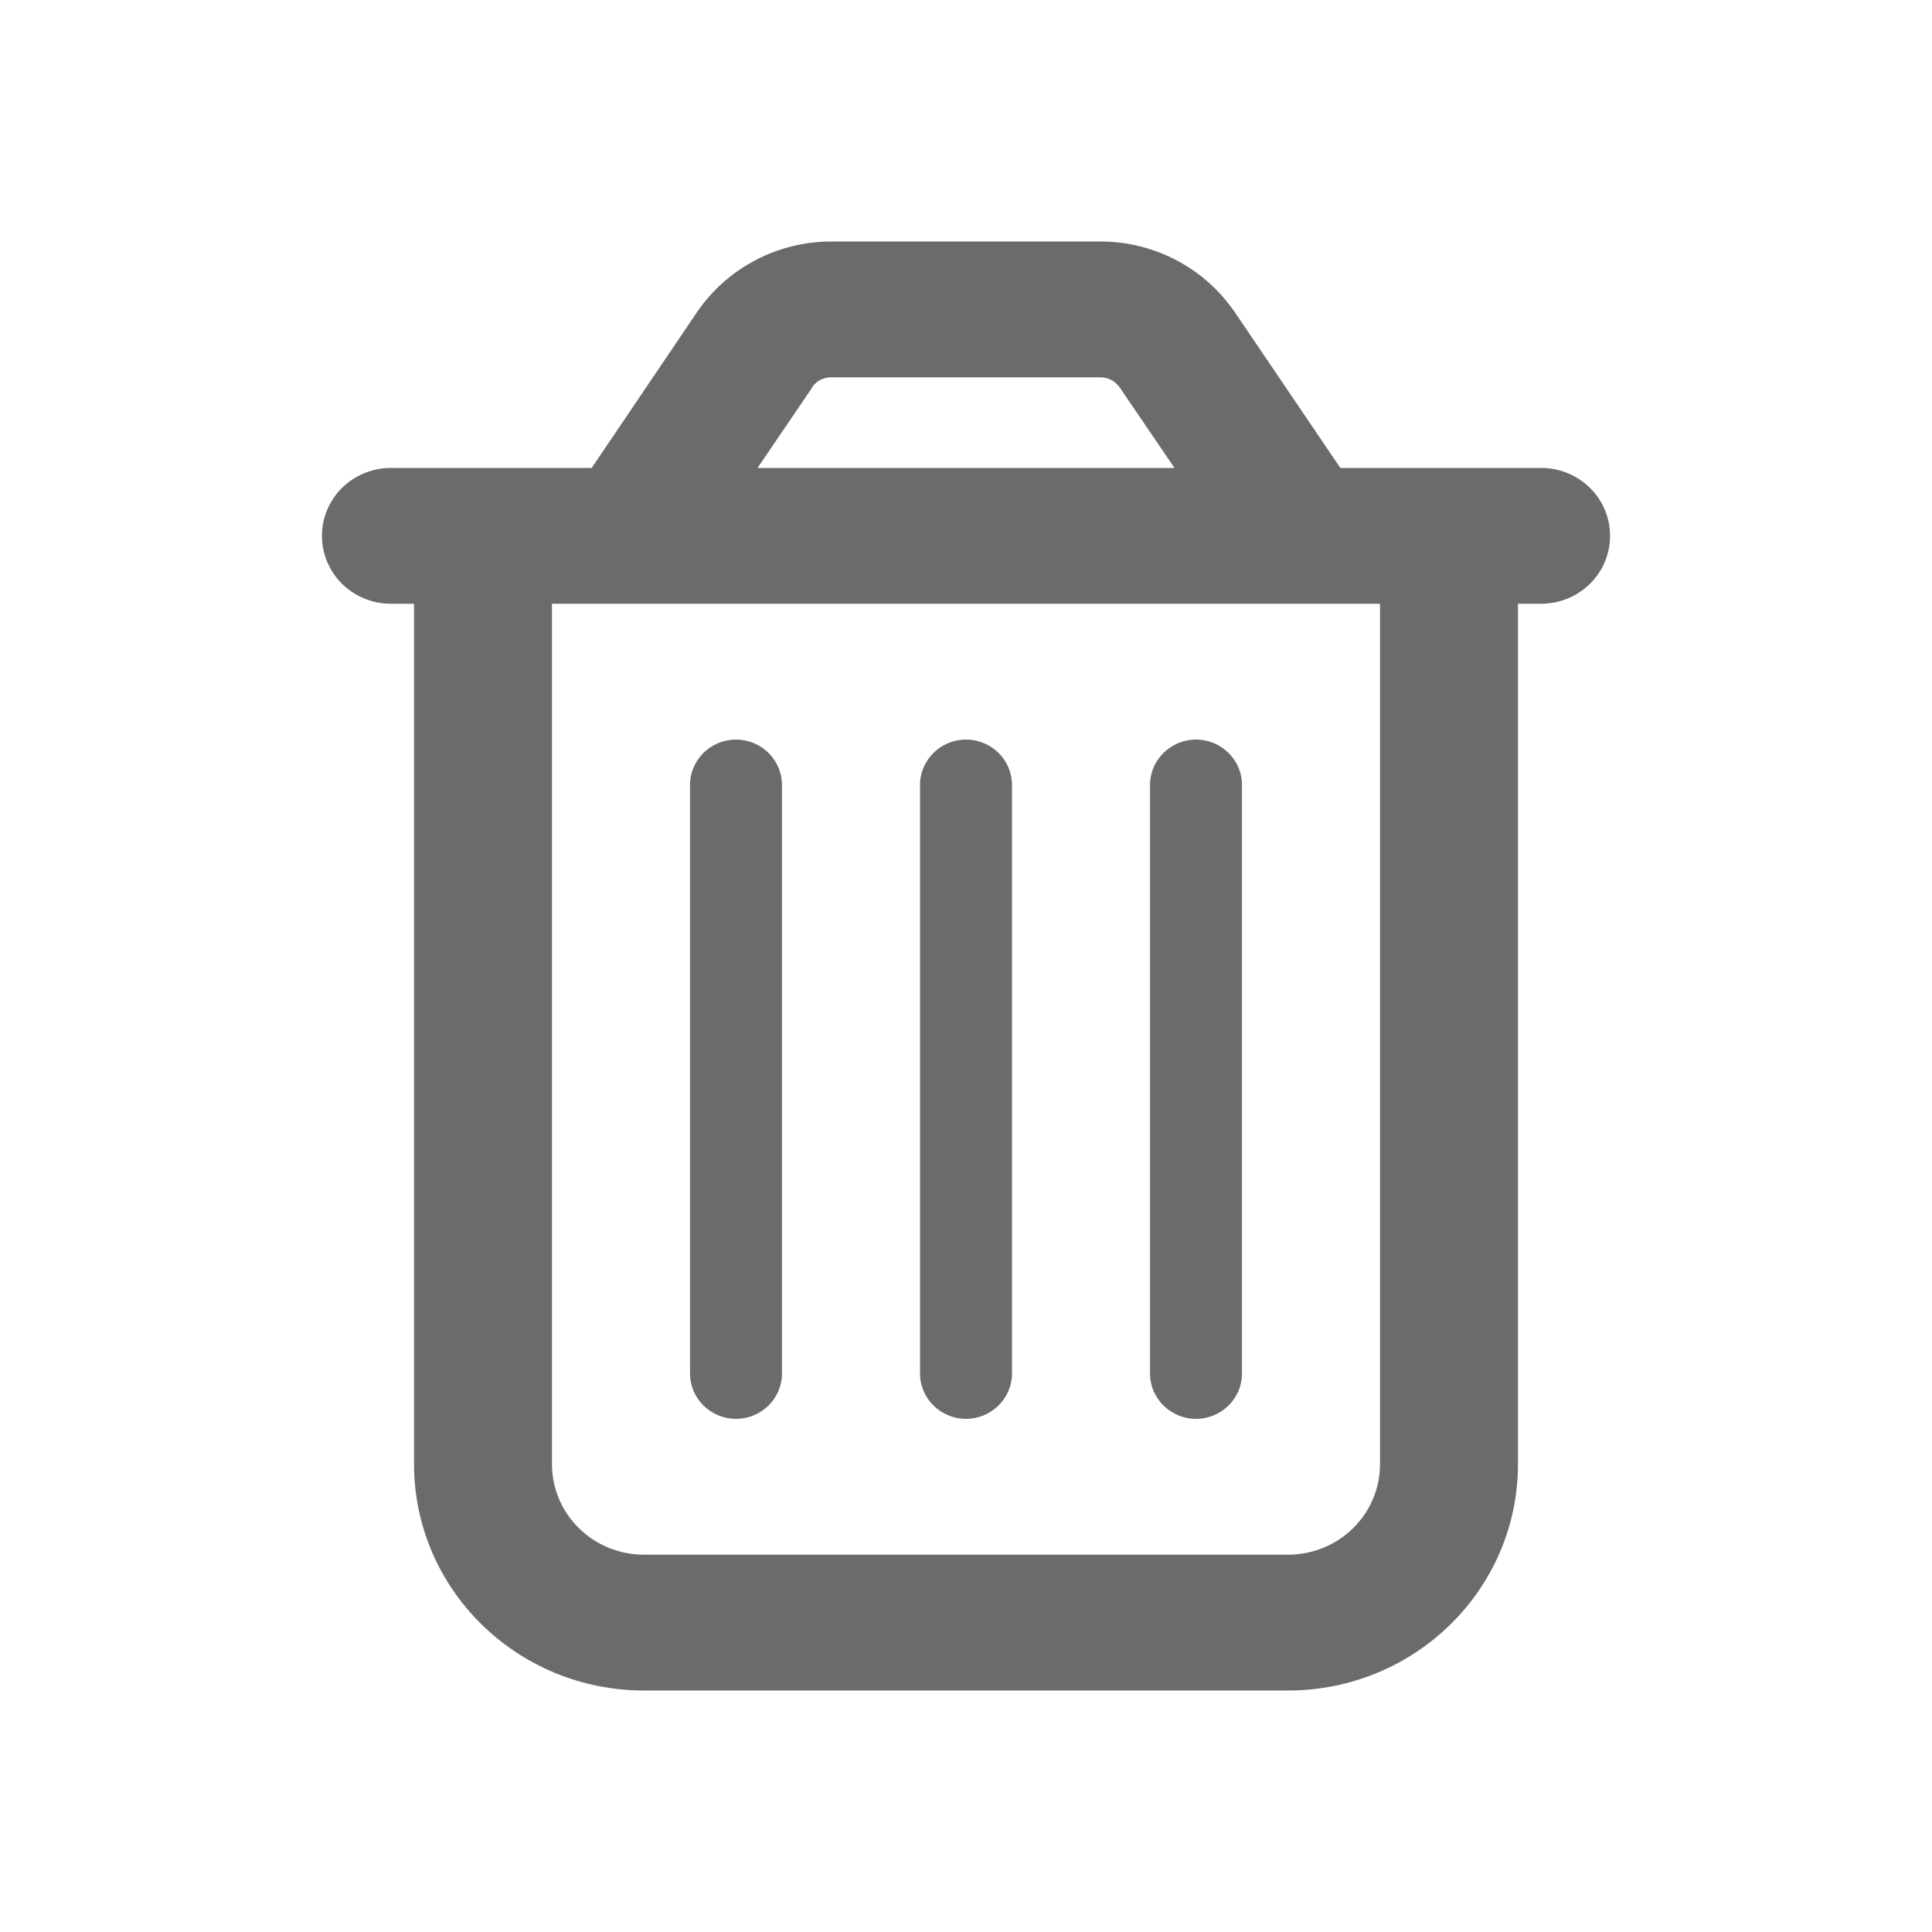
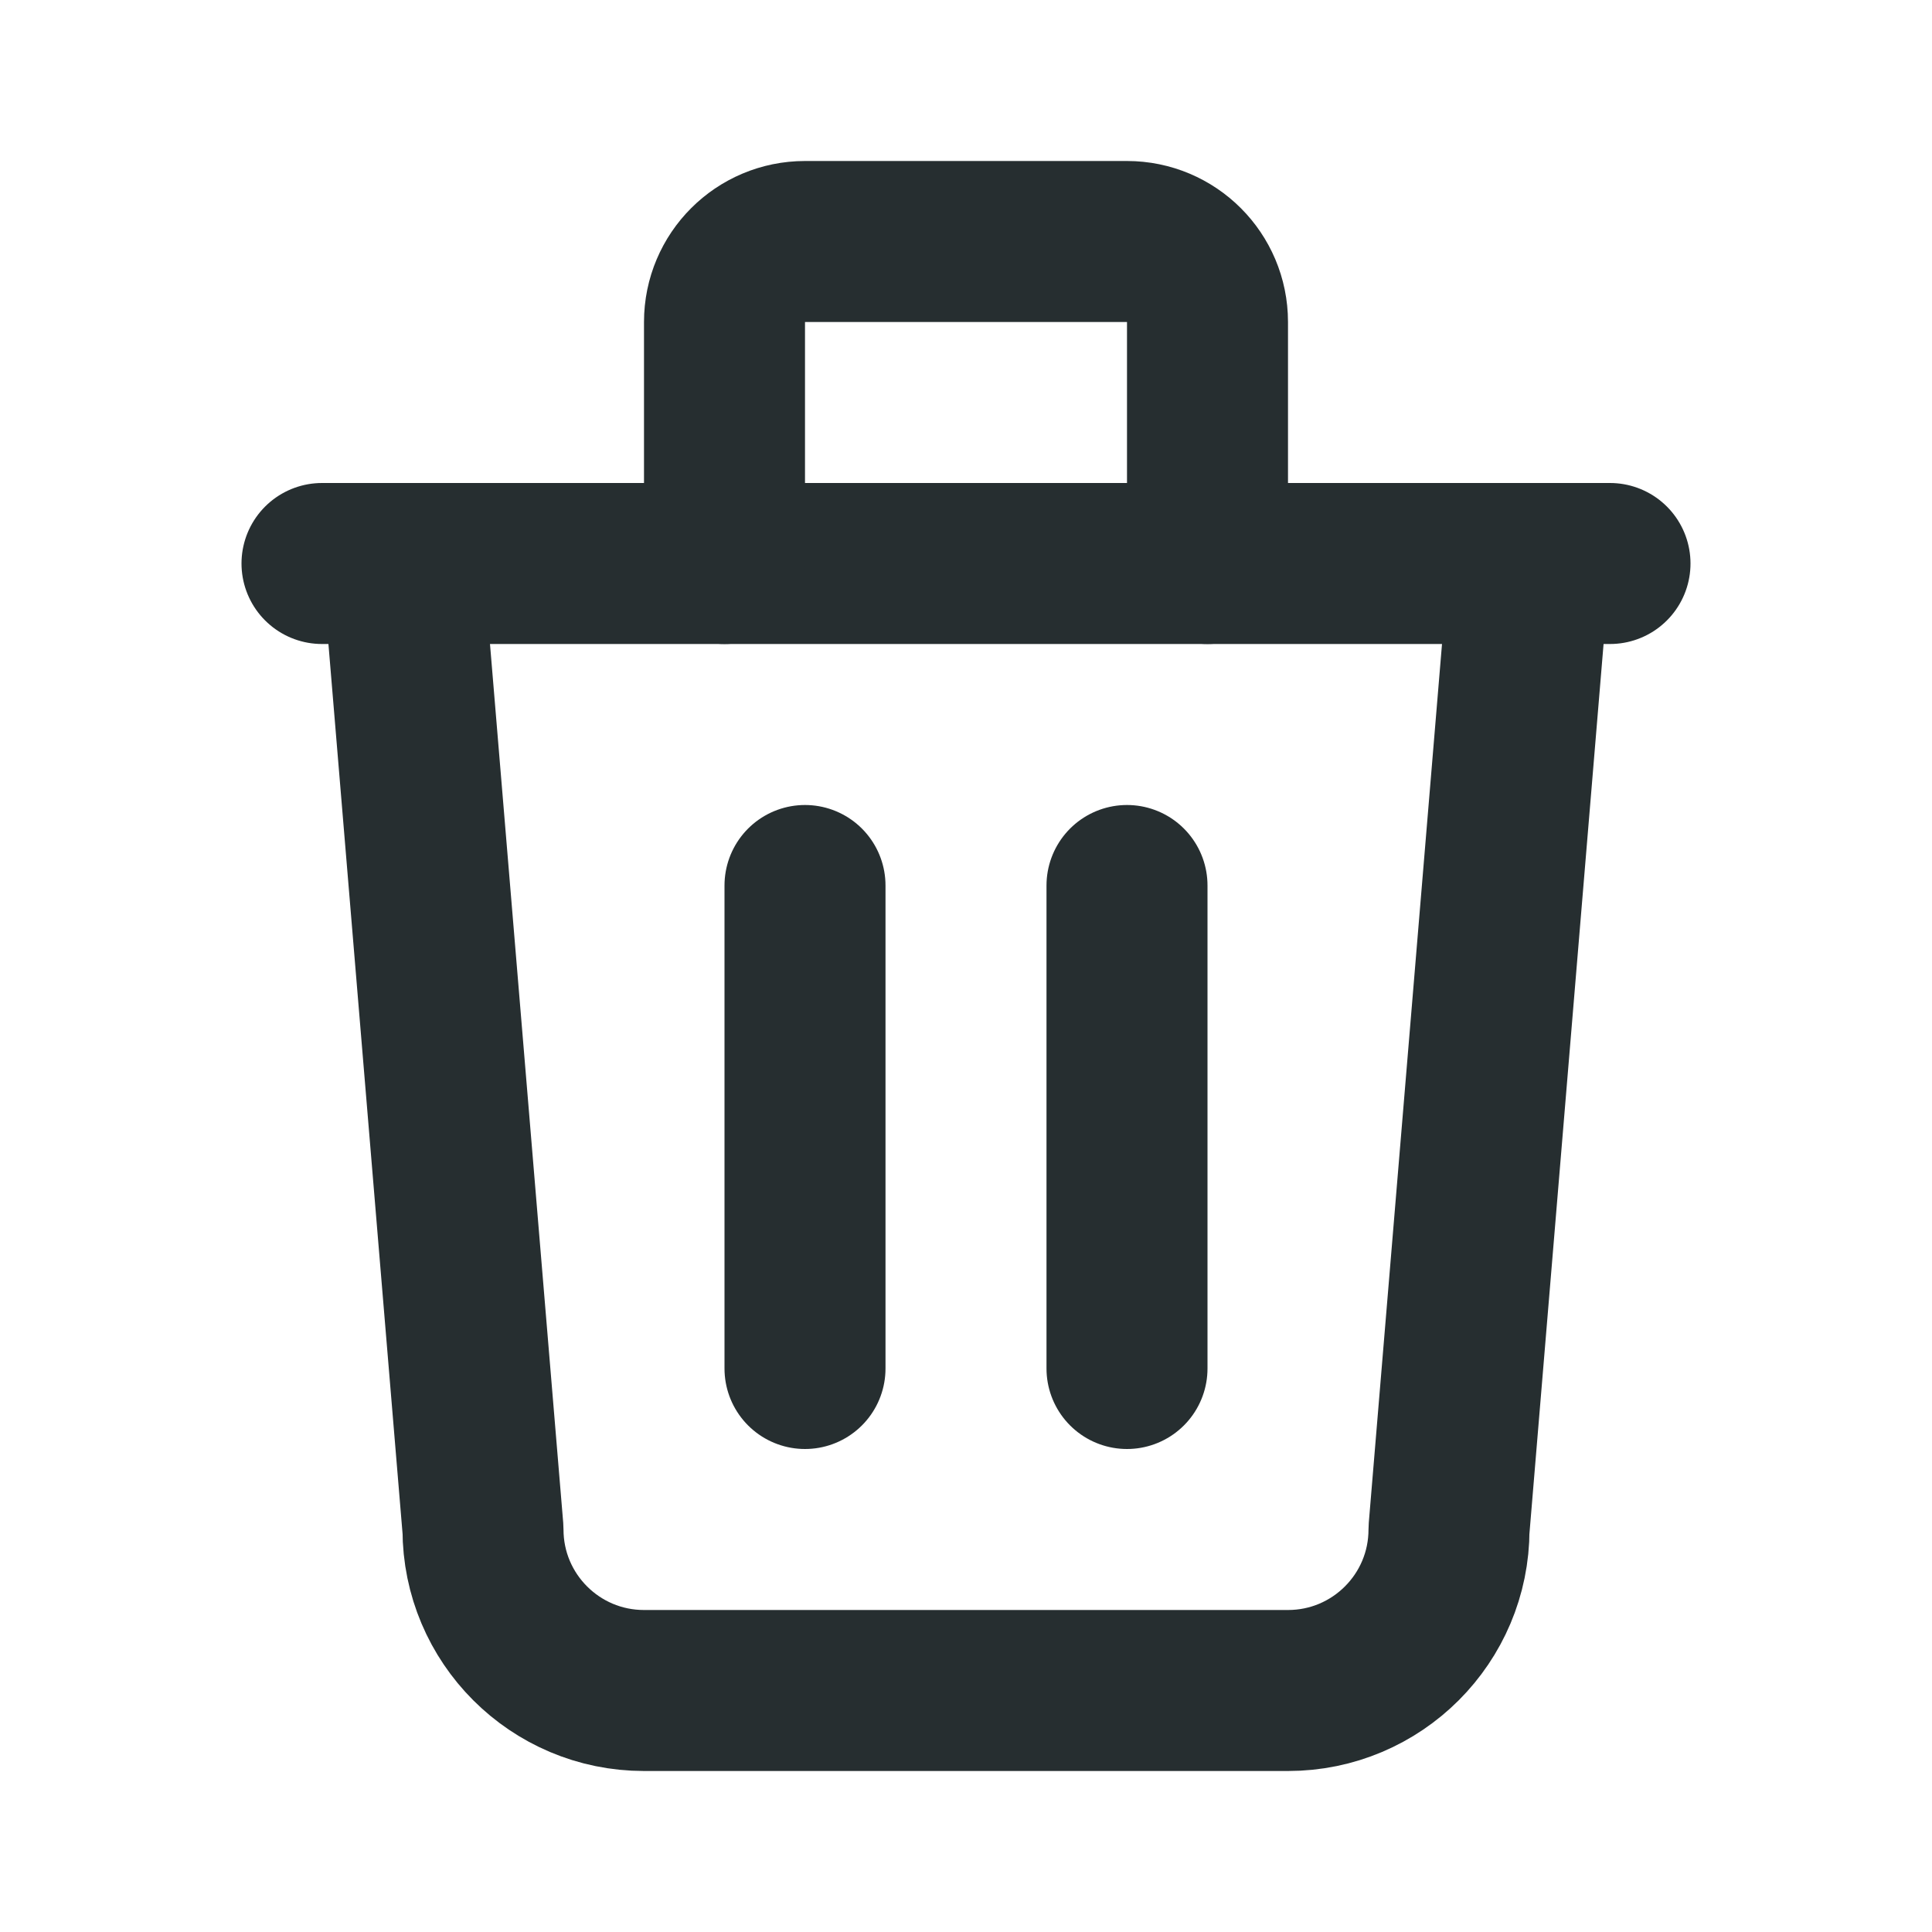
- <svg xmlns="http://www.w3.org/2000/svg" width="20" height="20" viewBox="0 0 20 20" fill="none">
-   <path d="M8.408 4.012L7.842 4.844H12.158L11.592 4.012C11.548 3.947 11.473 3.906 11.393 3.906H8.604C8.524 3.906 8.449 3.944 8.405 4.012H8.408ZM12.783 3.232L13.875 4.844H14.286H15.714H15.952C16.348 4.844 16.667 5.157 16.667 5.547C16.667 5.937 16.348 6.25 15.952 6.25H15.714V15.156C15.714 16.451 14.649 17.5 13.333 17.5H6.667C5.351 17.5 4.286 16.451 4.286 15.156V6.25H4.048C3.652 6.25 3.333 5.937 3.333 5.547C3.333 5.157 3.652 4.844 4.048 4.844H4.286H5.714H6.125L7.217 3.229C7.527 2.775 8.048 2.5 8.604 2.5H11.393C11.949 2.5 12.47 2.775 12.78 3.229L12.783 3.232ZM5.714 6.25V15.156C5.714 15.675 6.14 16.094 6.667 16.094H13.333C13.86 16.094 14.286 15.675 14.286 15.156V6.25H5.714ZM8.095 8.125V14.219C8.095 14.477 7.881 14.688 7.619 14.688C7.357 14.688 7.143 14.477 7.143 14.219V8.125C7.143 7.867 7.357 7.656 7.619 7.656C7.881 7.656 8.095 7.867 8.095 8.125ZM10.476 8.125V14.219C10.476 14.477 10.262 14.688 10 14.688C9.738 14.688 9.524 14.477 9.524 14.219V8.125C9.524 7.867 9.738 7.656 10 7.656C10.262 7.656 10.476 7.867 10.476 8.125ZM12.857 8.125V14.219C12.857 14.477 12.643 14.688 12.381 14.688C12.119 14.688 11.905 14.477 11.905 14.219V8.125C11.905 7.867 12.119 7.656 12.381 7.656C12.643 7.656 12.857 7.867 12.857 8.125Z" fill="#6B6B6B" />
+ <svg xmlns="http://www.w3.org/2000/svg" width="24" height="24" viewBox="0 0 24 24" fill="none" stroke="#262E30" stroke-width="2" stroke-linecap="round" stroke-linejoin="round" class="icon icon-tabler icons-tabler-outline icon-tabler-trash">
+   <path stroke="none" d="M0 0h24v24H0z" fill="none" />
+   <path d="M4 7l16 0" />
+   <path d="M10 11l0 6" />
+   <path d="M14 11l0 6" />
+   <path d="M5 7l1 12a2 2 0 0 0 2 2h8a2 2 0 0 0 2 -2l1 -12" />
+   <path d="M9 7v-3a1 1 0 0 1 1 -1h4a1 1 0 0 1 1 1v3" />
</svg>
